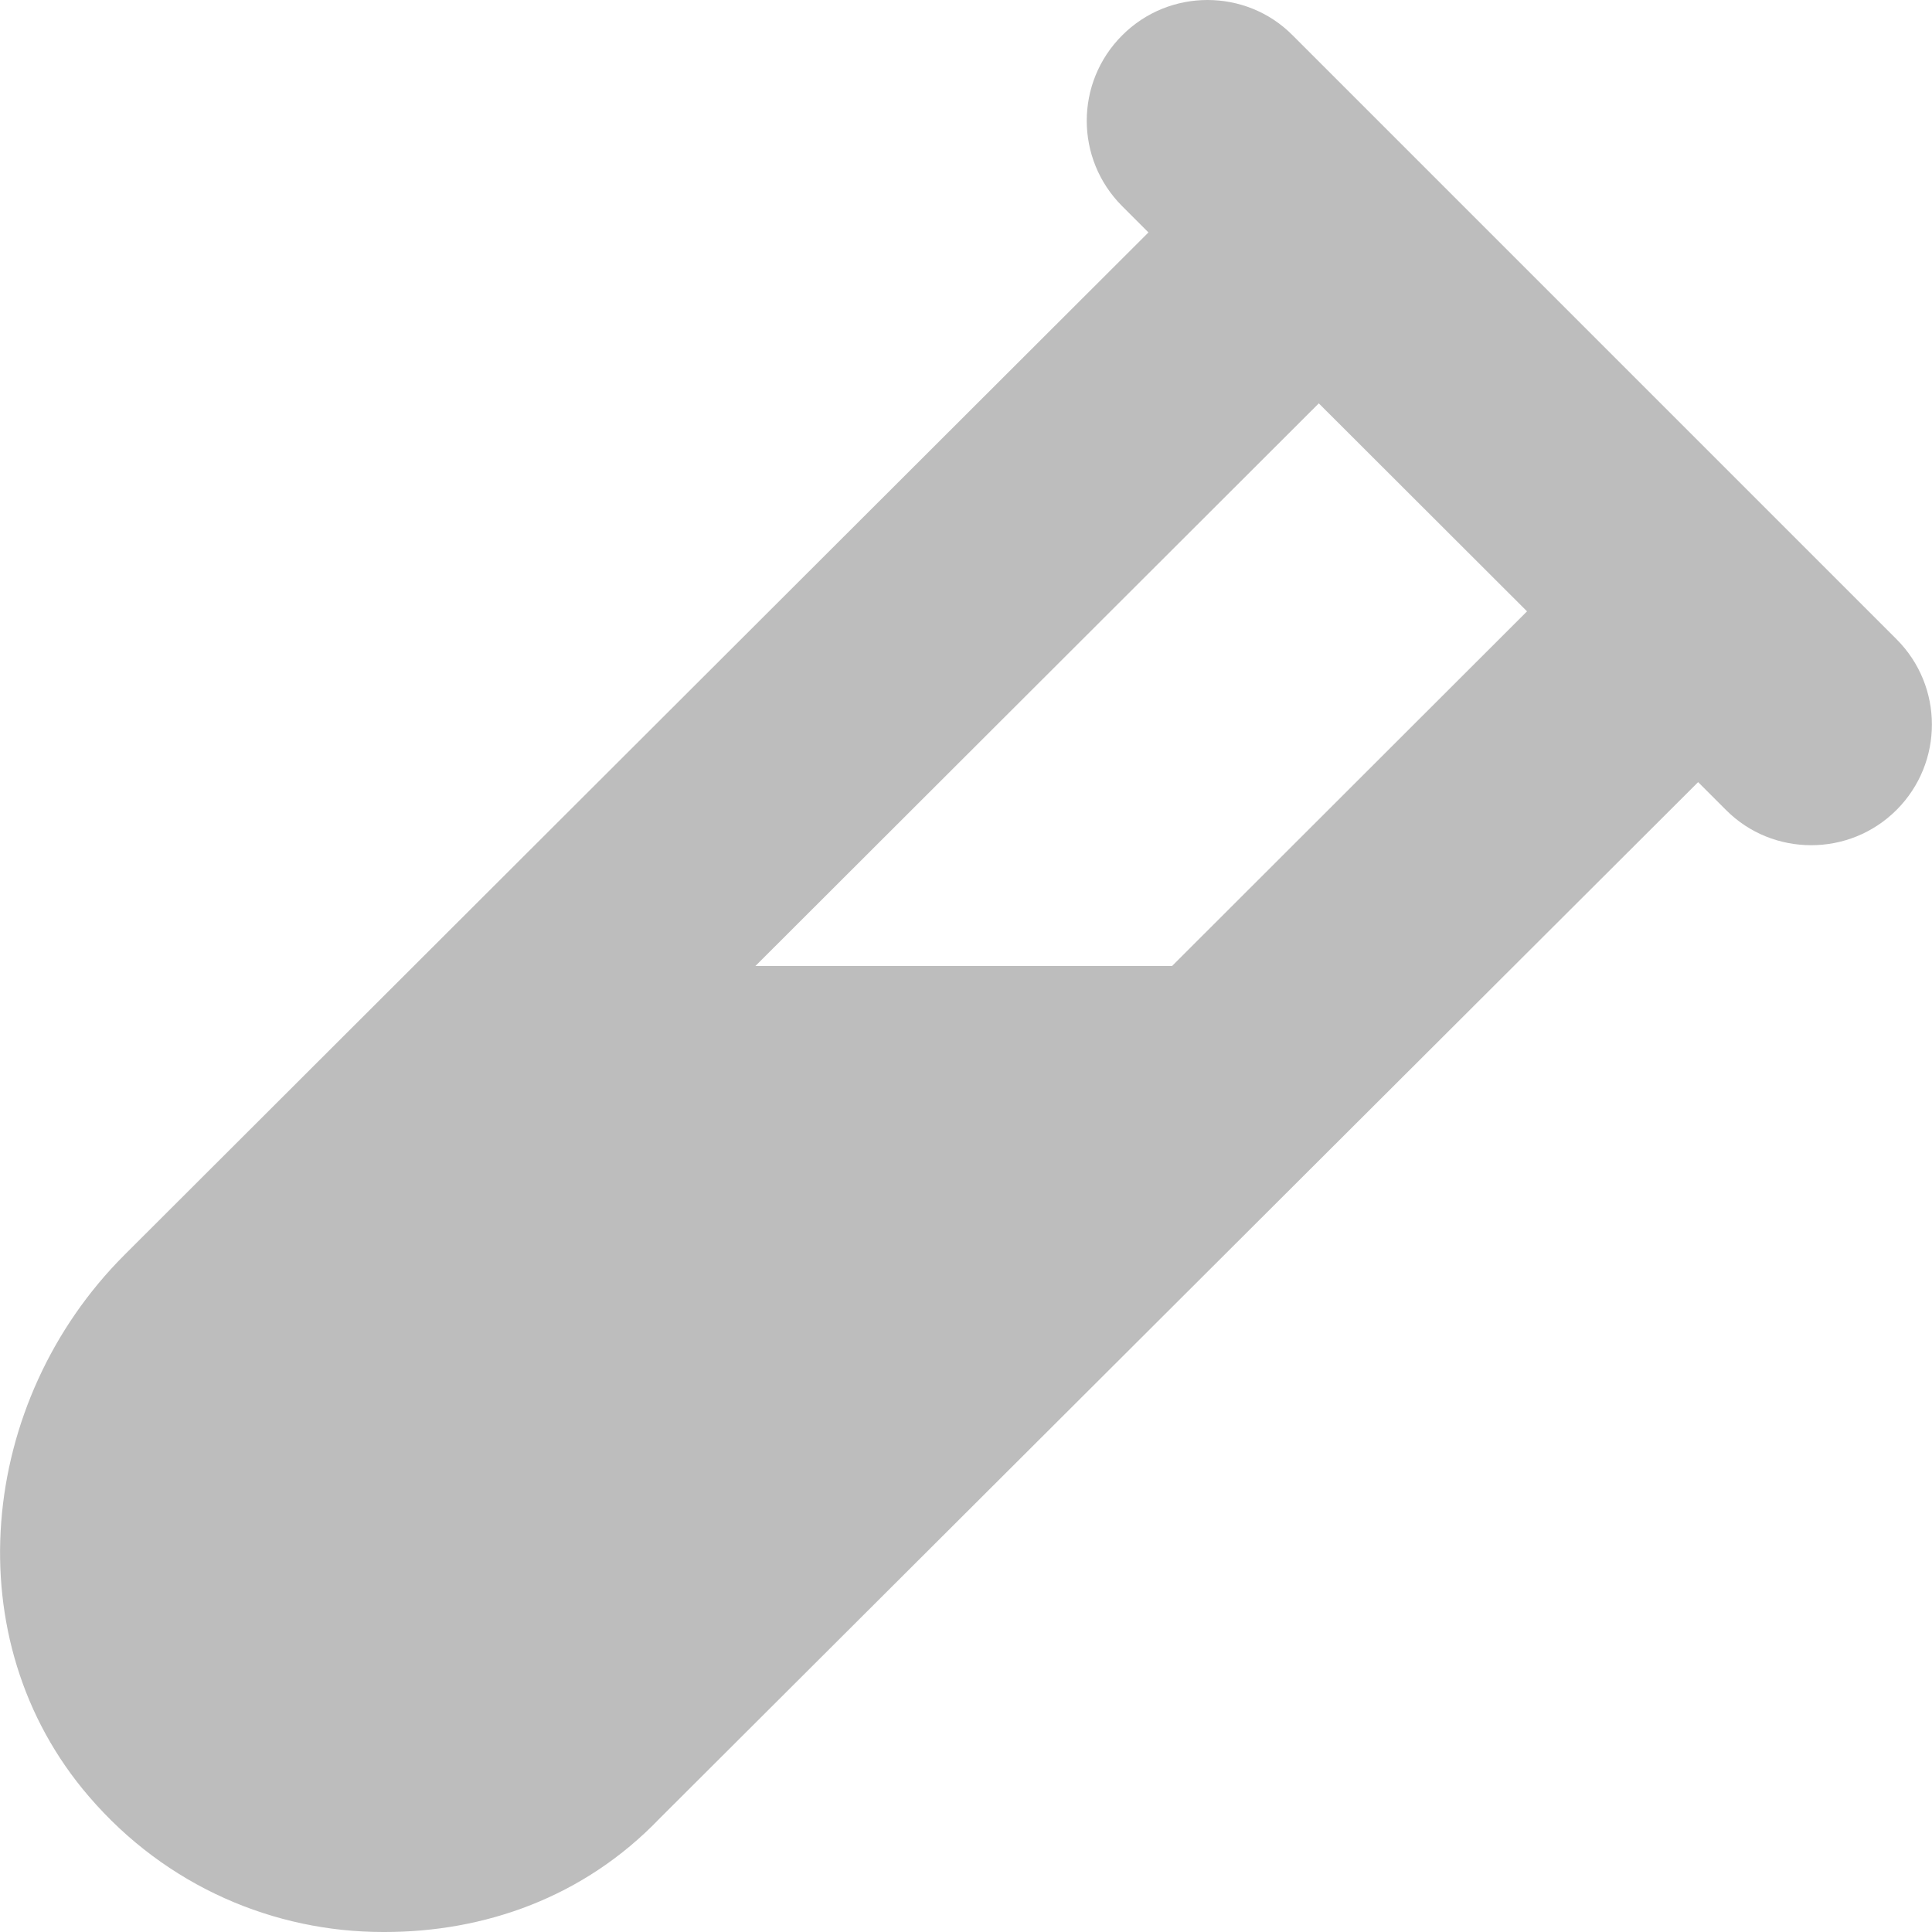
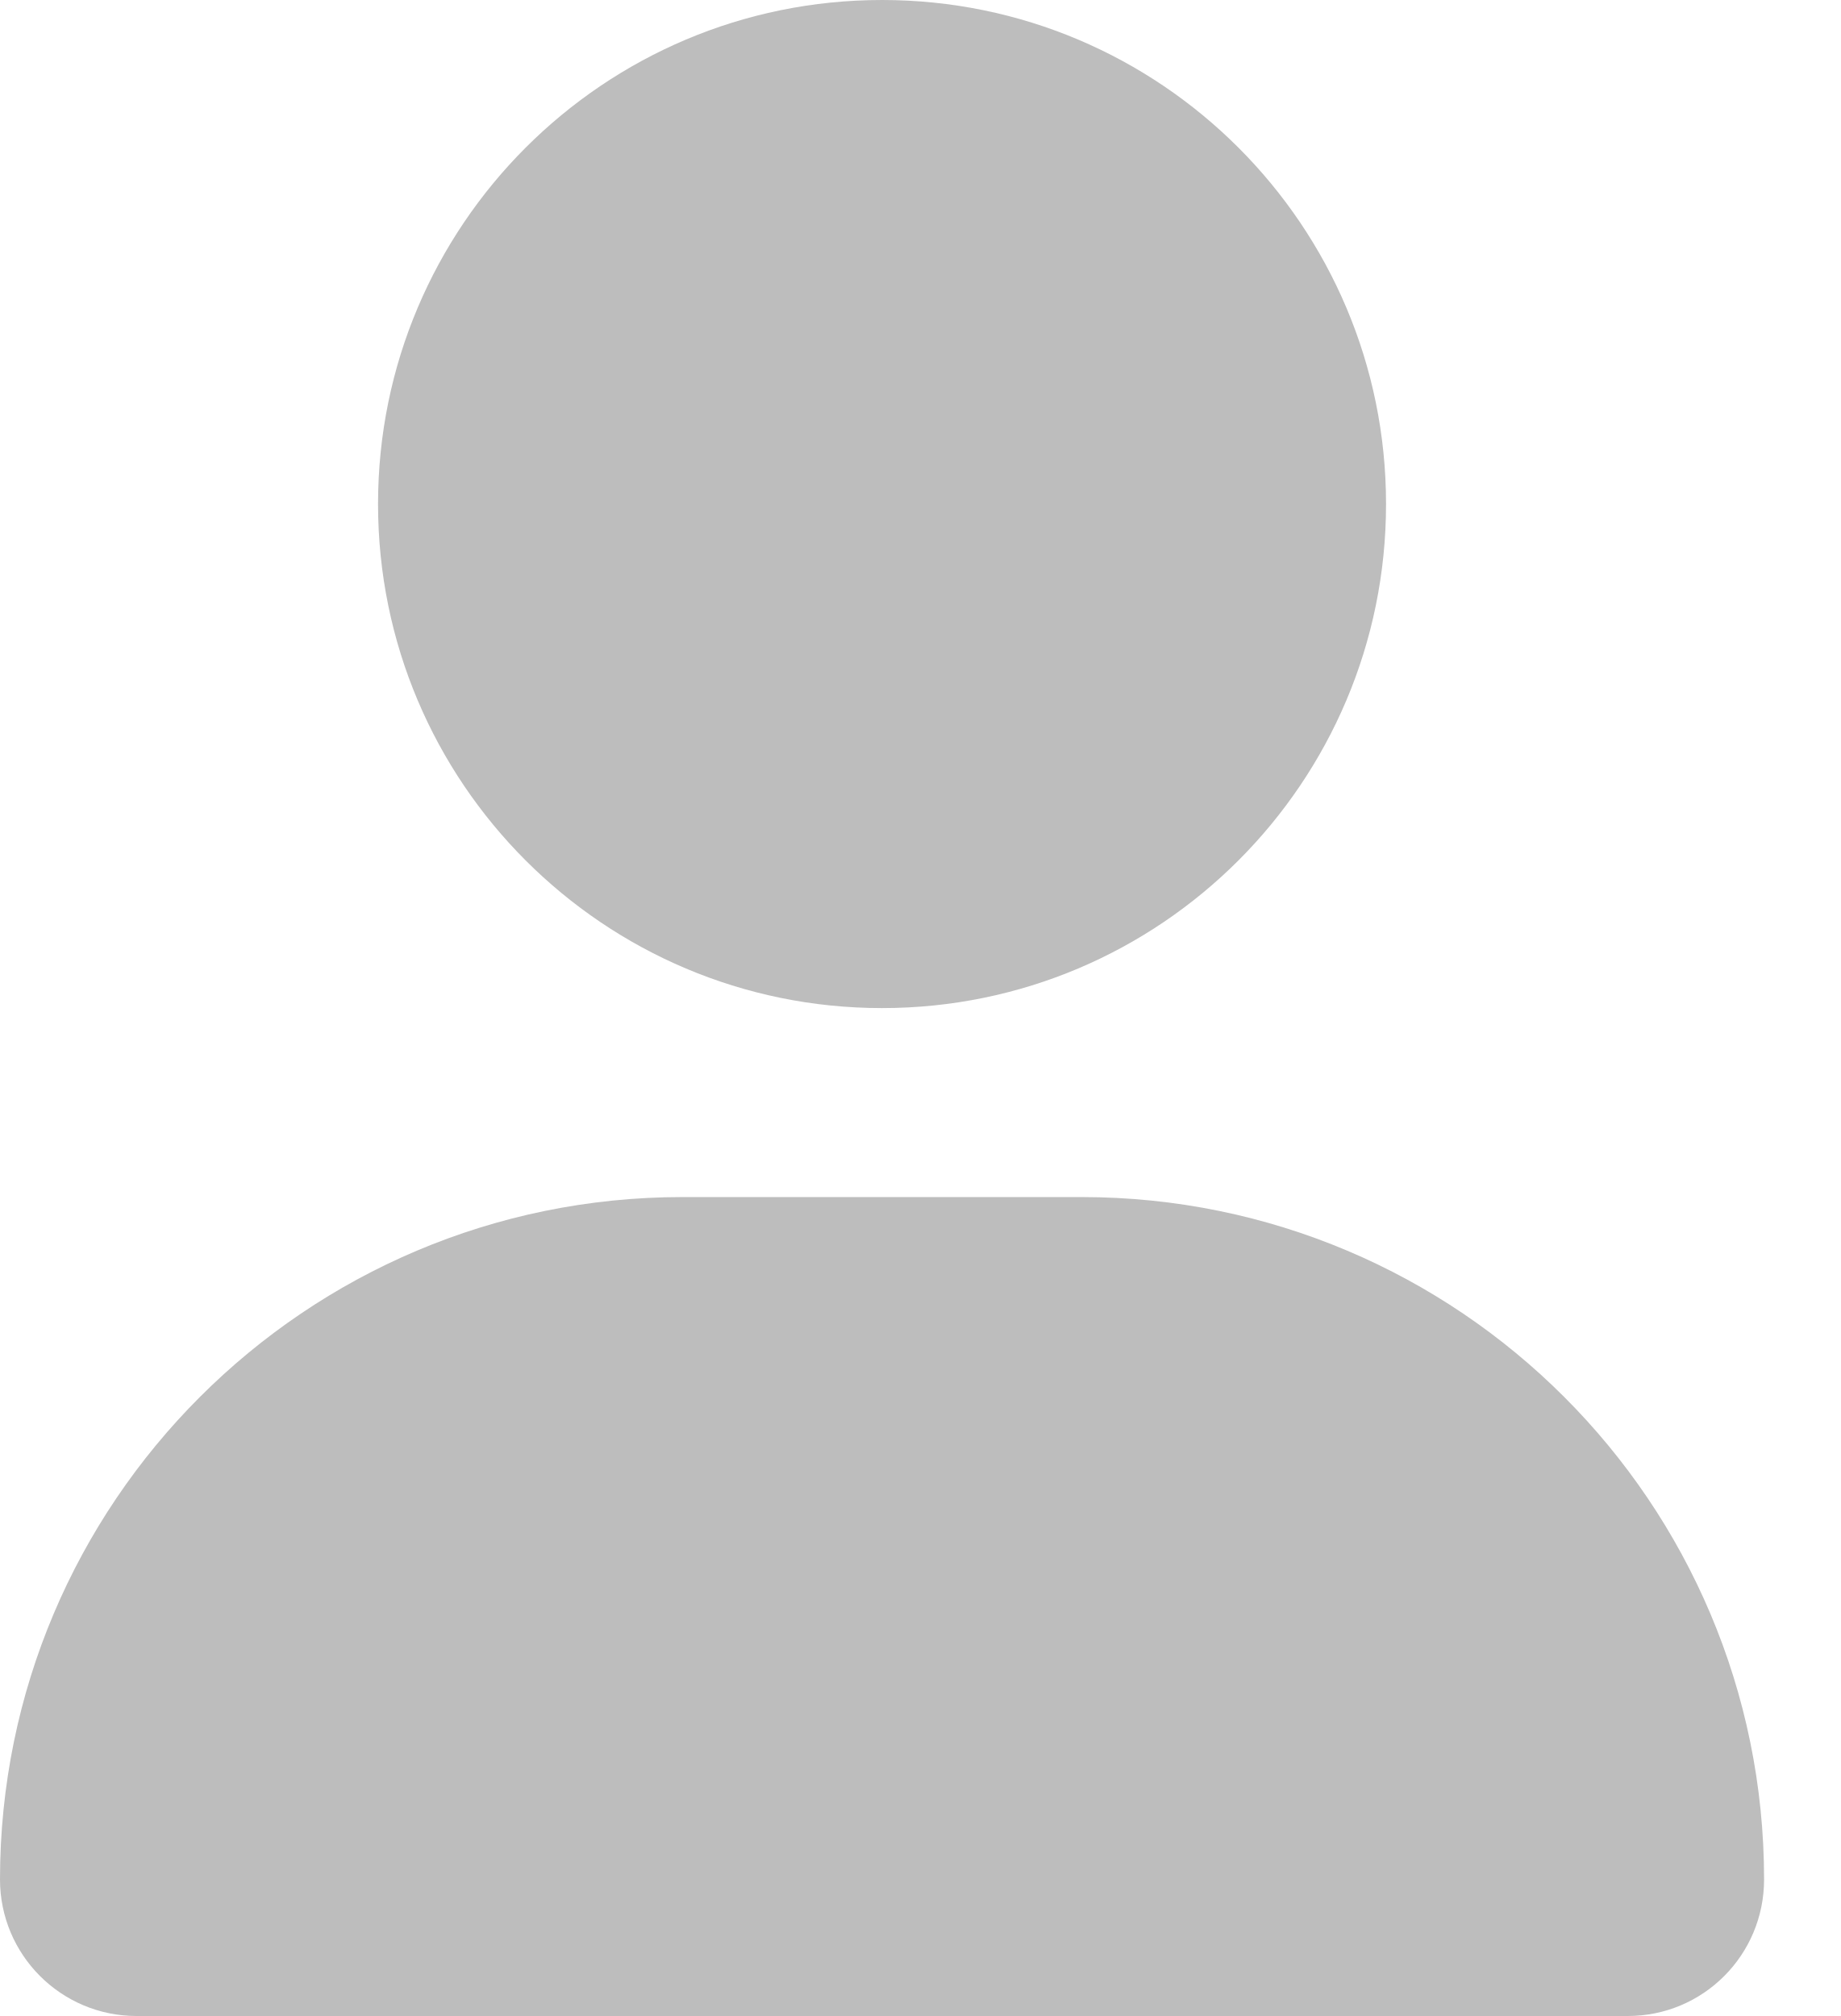
- <svg xmlns="http://www.w3.org/2000/svg" width="23" height="23" viewBox="0 0 23 23" fill="none">
-   <path d="M22.578 7.61L15.39 0.422C15.112 0.14 14.743 0 14.375 0C14.007 0 13.639 0.14 13.359 0.421C12.797 0.983 12.797 1.892 13.359 2.454L13.672 2.767L1.48 14.941C-0.26 16.682 -0.547 19.523 1.059 21.387C1.98 22.461 3.268 23 4.56 23H4.58C5.765 23 6.949 22.591 7.854 21.647L20.216 9.311L20.547 9.642C20.826 9.923 21.194 10.062 21.562 10.062C21.931 10.062 22.298 9.922 22.579 9.641C23.139 9.079 23.139 8.171 22.578 7.61ZM13.953 11.5H8.993L15.7 4.802L18.179 7.278L13.953 11.5Z" fill="#BDBDBD" />
+ <svg xmlns="http://www.w3.org/2000/svg" width="21" height="23" viewBox="0 0 21 23" fill="none">
+   <path d="M10.063 11.501C13.239 11.501 15.813 8.926 15.813 5.75C15.813 2.575 13.239 0 10.063 0C6.887 0 4.313 2.575 4.313 5.75C4.313 8.926 6.887 11.501 10.063 11.501ZM12.341 13.657H7.785C3.487 13.657 0 17.143 0 21.442C0 22.302 0.697 23 1.557 23H18.57C19.43 23.001 20.126 22.305 20.126 21.442C20.126 17.143 16.64 13.657 12.341 13.657Z" fill="#BDBDBD" />
</svg>
